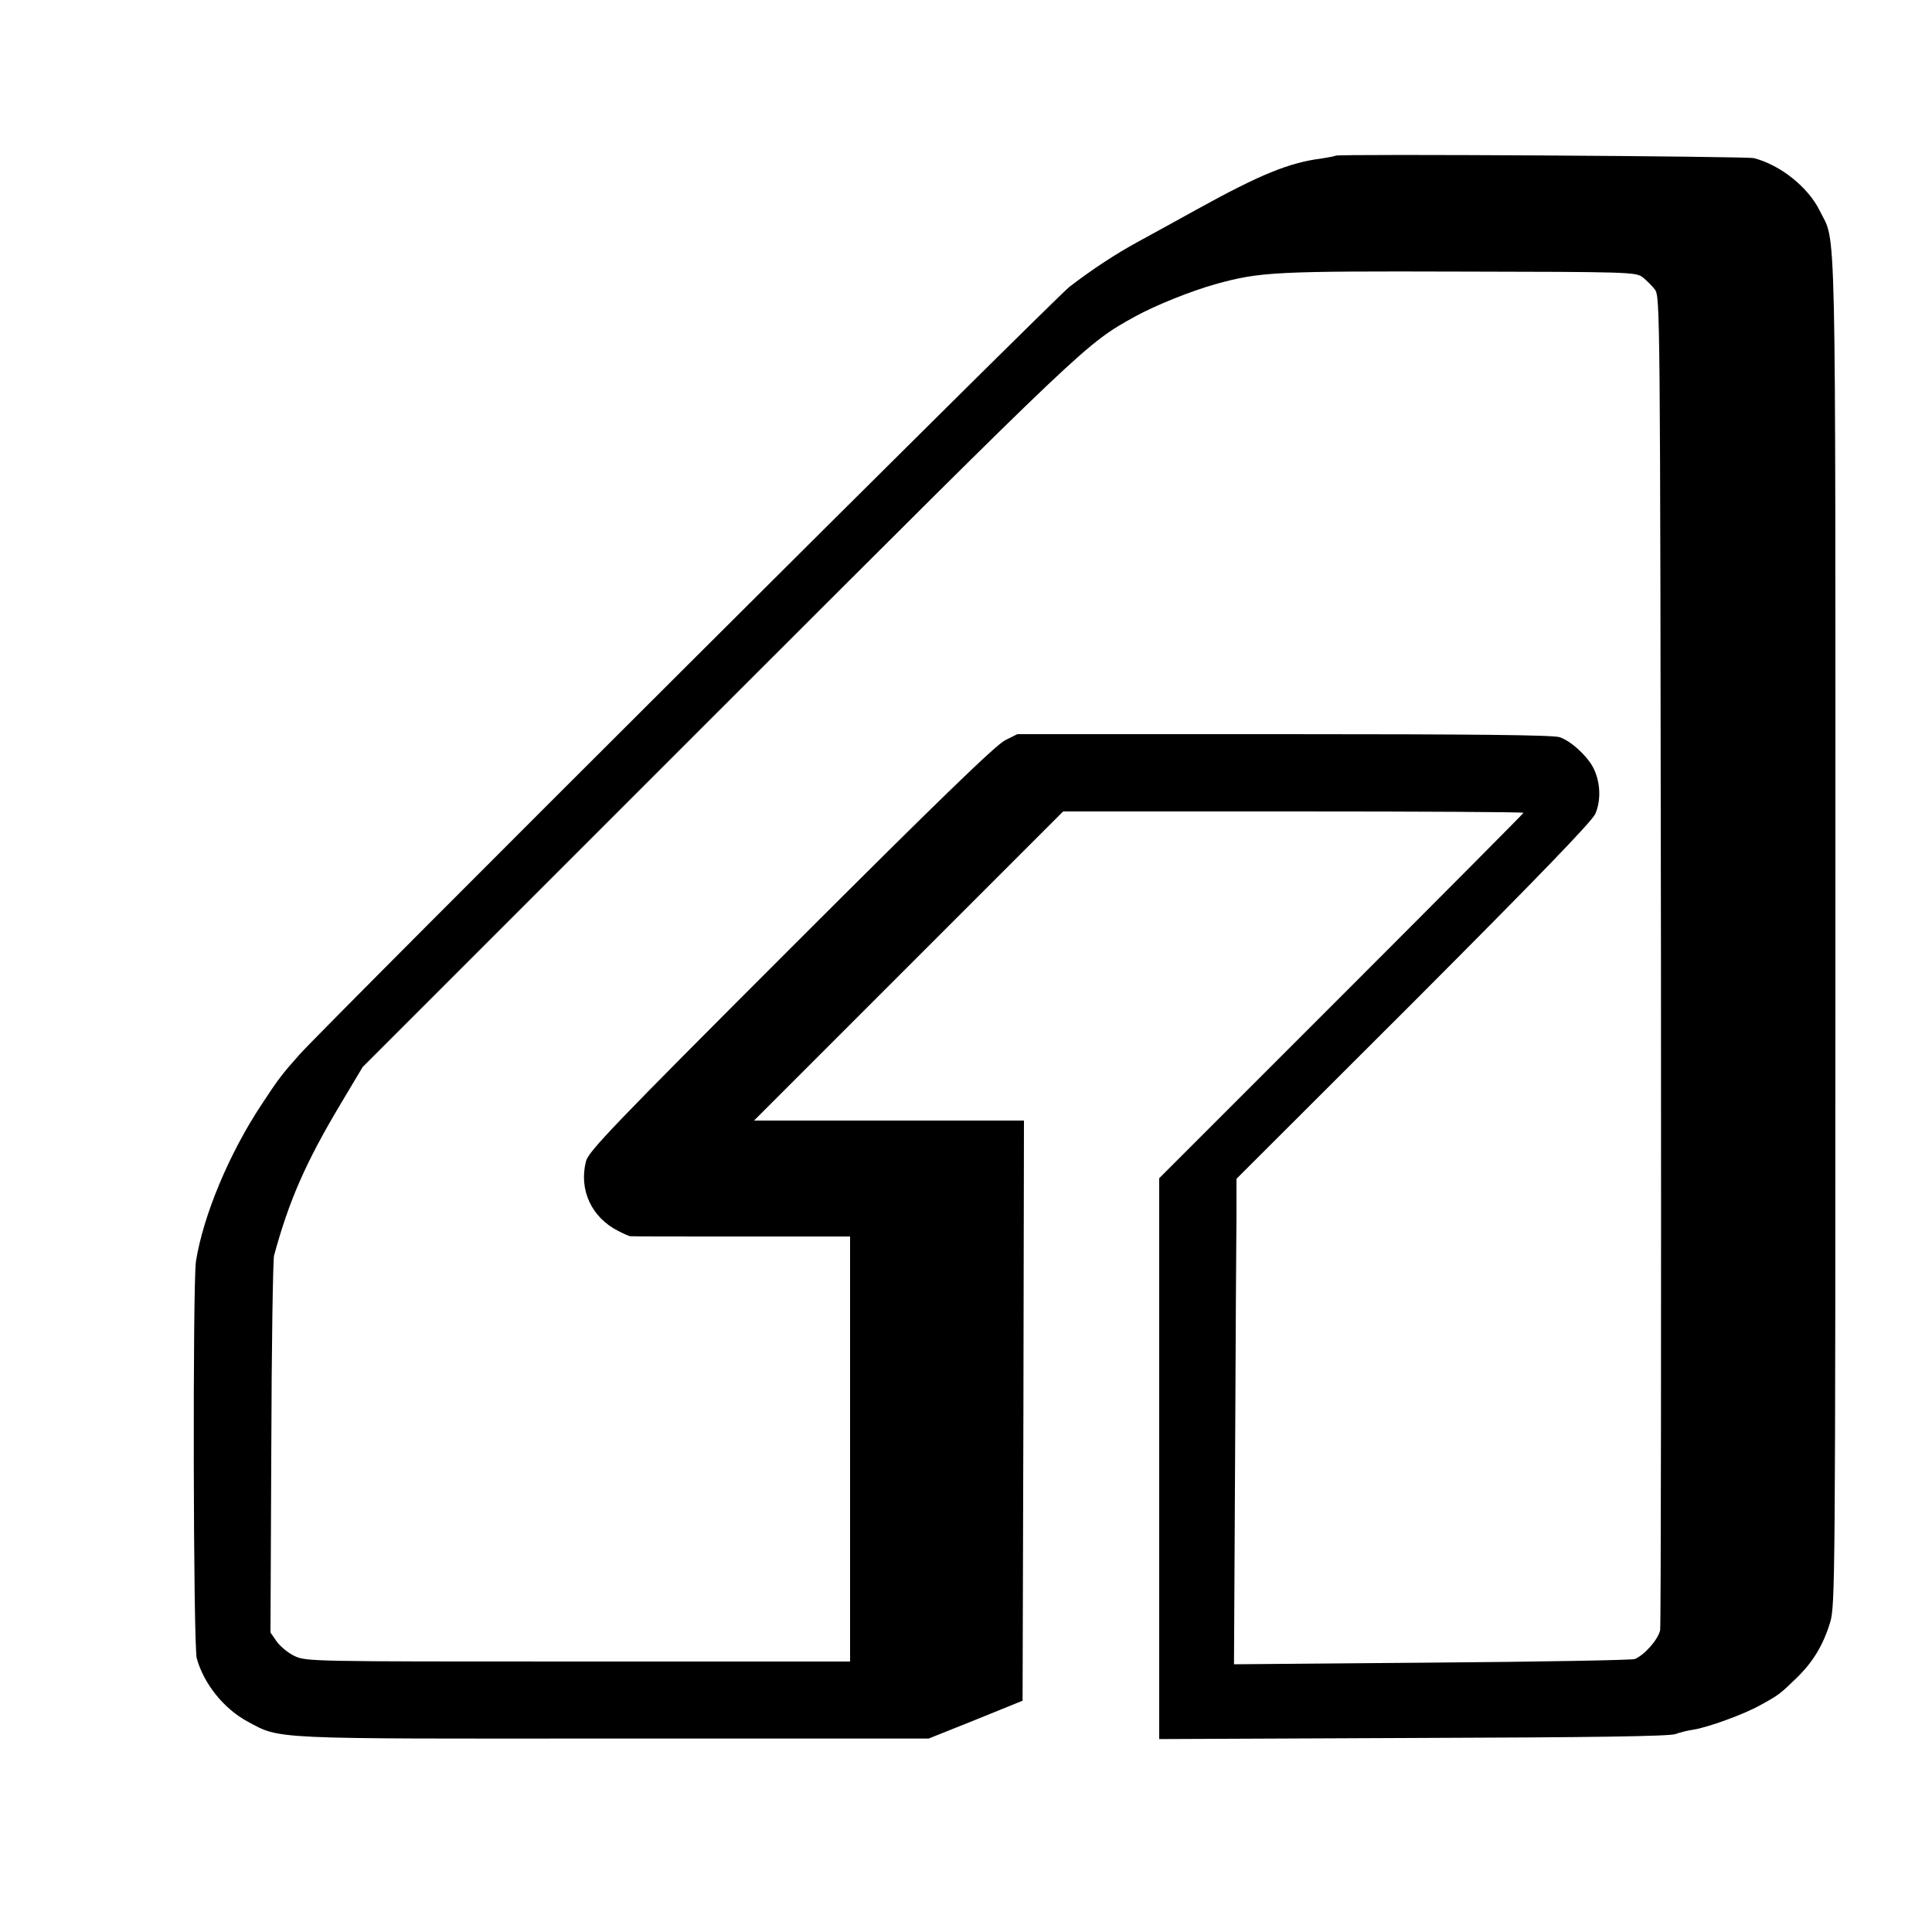
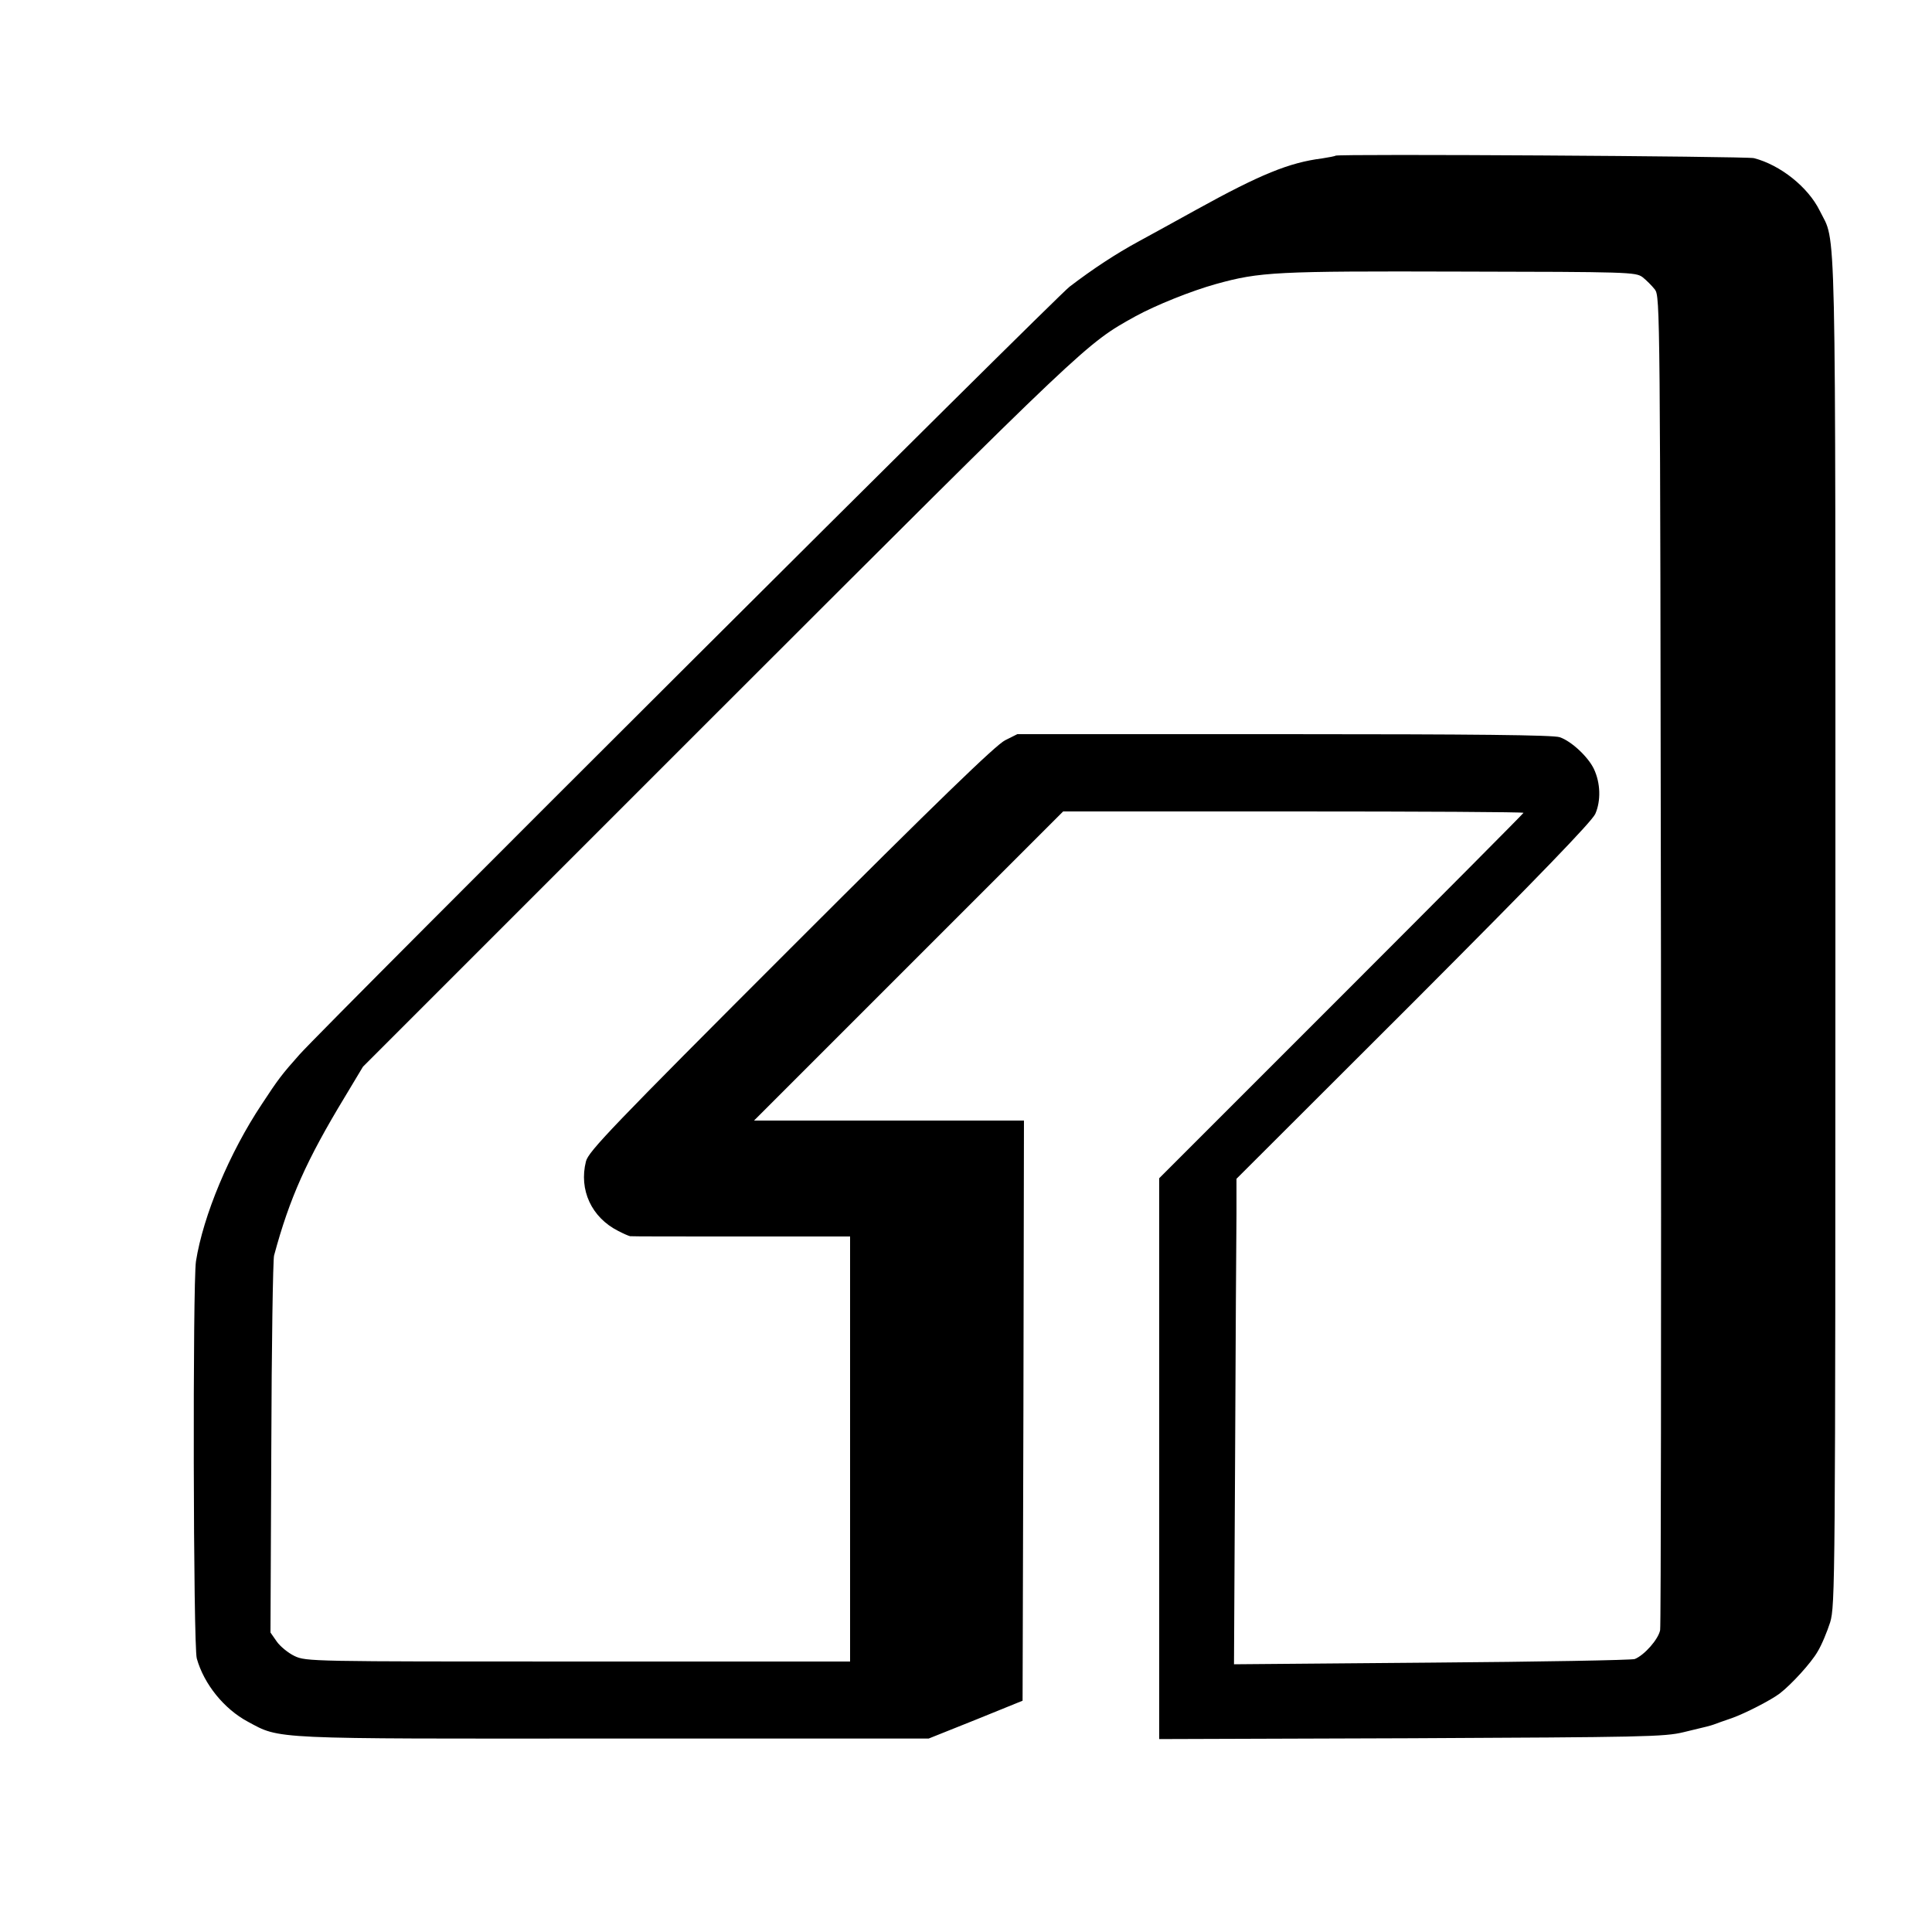
<svg xmlns="http://www.w3.org/2000/svg" version="1.0" width="700pt" height="700pt" viewBox="0 0 700 700" preserveAspectRatio="xMidYMid meet">
  <g transform="translate(0,700) scale(0.1,-0.1)" fill="#000000" stroke="none">
-     <path d="M4839 6436 c-2 -2 -24 -6 -49 -10 -119 -15 -224 -58 -454 -185 -78 -43 -172 -95 -211 -116 -81 -44 -165 -99 -250 -164 -53 -41 -2693 -2673 -2790 -2782 -64 -72 -77 -89 -136 -179 -118 -177 -213 -405 -239 -570 -12 -81 -10 -1394 3 -1439 26 -93 99 -183 185 -229 119 -64 73 -62 1327 -61 l1140 0 170 68 170 69 3 1051 2 1051 -489 0 -489 0 560 560 560 560 834 0 c459 0 834 -2 834 -5 0 -2 -297 -301 -660 -664 l-660 -660 0 -1016 0 -1016 918 4 c650 2 927 6 952 14 19 7 49 14 65 16 52 8 185 56 243 89 68 37 72 41 133 100 59 58 95 118 120 200 18 61 19 136 19 2503 0 2672 4 2487 -57 2612 -42 85 -142 165 -238 190 -29 7 -1508 16 -1516 9z m1112 -440 c14 -11 34 -31 45 -45 19 -26 19 -67 22 -2426 1 -1320 0 -2414 -3 -2431 -6 -33 -57 -91 -92 -105 -12 -4 -344 -10 -737 -13 l-715 -6 4 753 c2 413 4 809 5 879 l0 127 641 640 c461 462 645 653 659 682 21 48 19 112 -5 163 -21 44 -82 101 -124 115 -24 8 -307 11 -999 11 l-966 0 -44 -22 c-33 -16 -243 -219 -777 -753 -649 -649 -733 -737 -742 -773 -26 -103 20 -203 117 -252 19 -10 38 -18 43 -19 4 -1 185 -1 402 -1 l395 0 0 -770 0 -770 -985 0 c-967 0 -986 0 -1028 20 -23 11 -52 35 -64 52 l-23 33 3 670 c1 368 6 682 10 696 54 199 115 338 241 549 l80 134 1291 1291 c1344 1343 1329 1329 1509 1429 73 40 202 92 292 117 159 44 215 47 884 45 612 -1 636 -2 661 -20z" />
+     <path d="M4839 6436 c-2 -2 -24 -6 -49 -10 -119 -15 -224 -58 -454 -185 -78 -43 -172 -95 -211 -116 -81 -44 -165 -99 -250 -164 -53 -41 -2693 -2673 -2790 -2782 -64 -72 -77 -89 -136 -179 -118 -177 -213 -405 -239 -570 -12 -81 -10 -1394 3 -1439 26 -93 99 -183 185 -229 119 -64 73 -62 1327 -61 l1140 0 170 68 170 69 3 1051 2 1051 -489 0 -489 0 560 560 560 560 834 0 c459 0 834 -2 834 -5 0 -2 -297 -301 -660 -664 l-660 -660 0 -1016 0 -1016 913 3 c837 4 918 5 987 22 96 23 92 22 110 28 8 3 38 14 65 23 48 17 143 66 173 89 43 33 114 111 137 151 15 24 35 73 46 107 18 61 19 136 19 2503 0 2672 4 2487 -57 2612 -42 85 -142 165 -238 190 -29 7 -1508 16 -1516 9z m1112 -440 c14 -11 34 -31 45 -45 19 -26 19 -67 22 -2426 1 -1320 0 -2414 -3 -2431 -6 -33 -57 -91 -92 -105 -12 -4 -344 -10 -737 -13 l-715 -6 4 753 c2 413 4 809 5 879 l0 127 641 640 c461 462 645 653 659 682 21 48 19 112 -5 163 -21 44 -82 101 -124 115 -24 8 -307 11 -999 11 l-966 0 -44 -22 c-33 -16 -243 -219 -777 -753 -649 -649 -733 -737 -742 -773 -26 -103 20 -203 117 -252 19 -10 38 -18 43 -19 4 -1 185 -1 402 -1 l395 0 0 -770 0 -770 -985 0 c-967 0 -986 0 -1028 20 -23 11 -52 35 -64 52 l-23 33 3 670 c1 368 6 682 10 696 56 208 118 346 256 574 l66 110 1290 1290 c1344 1343 1329 1329 1509 1429 73 40 202 92 292 117 159 44 215 47 884 45 612 -1 636 -2 661 -20z" />
  </g>
</svg>
